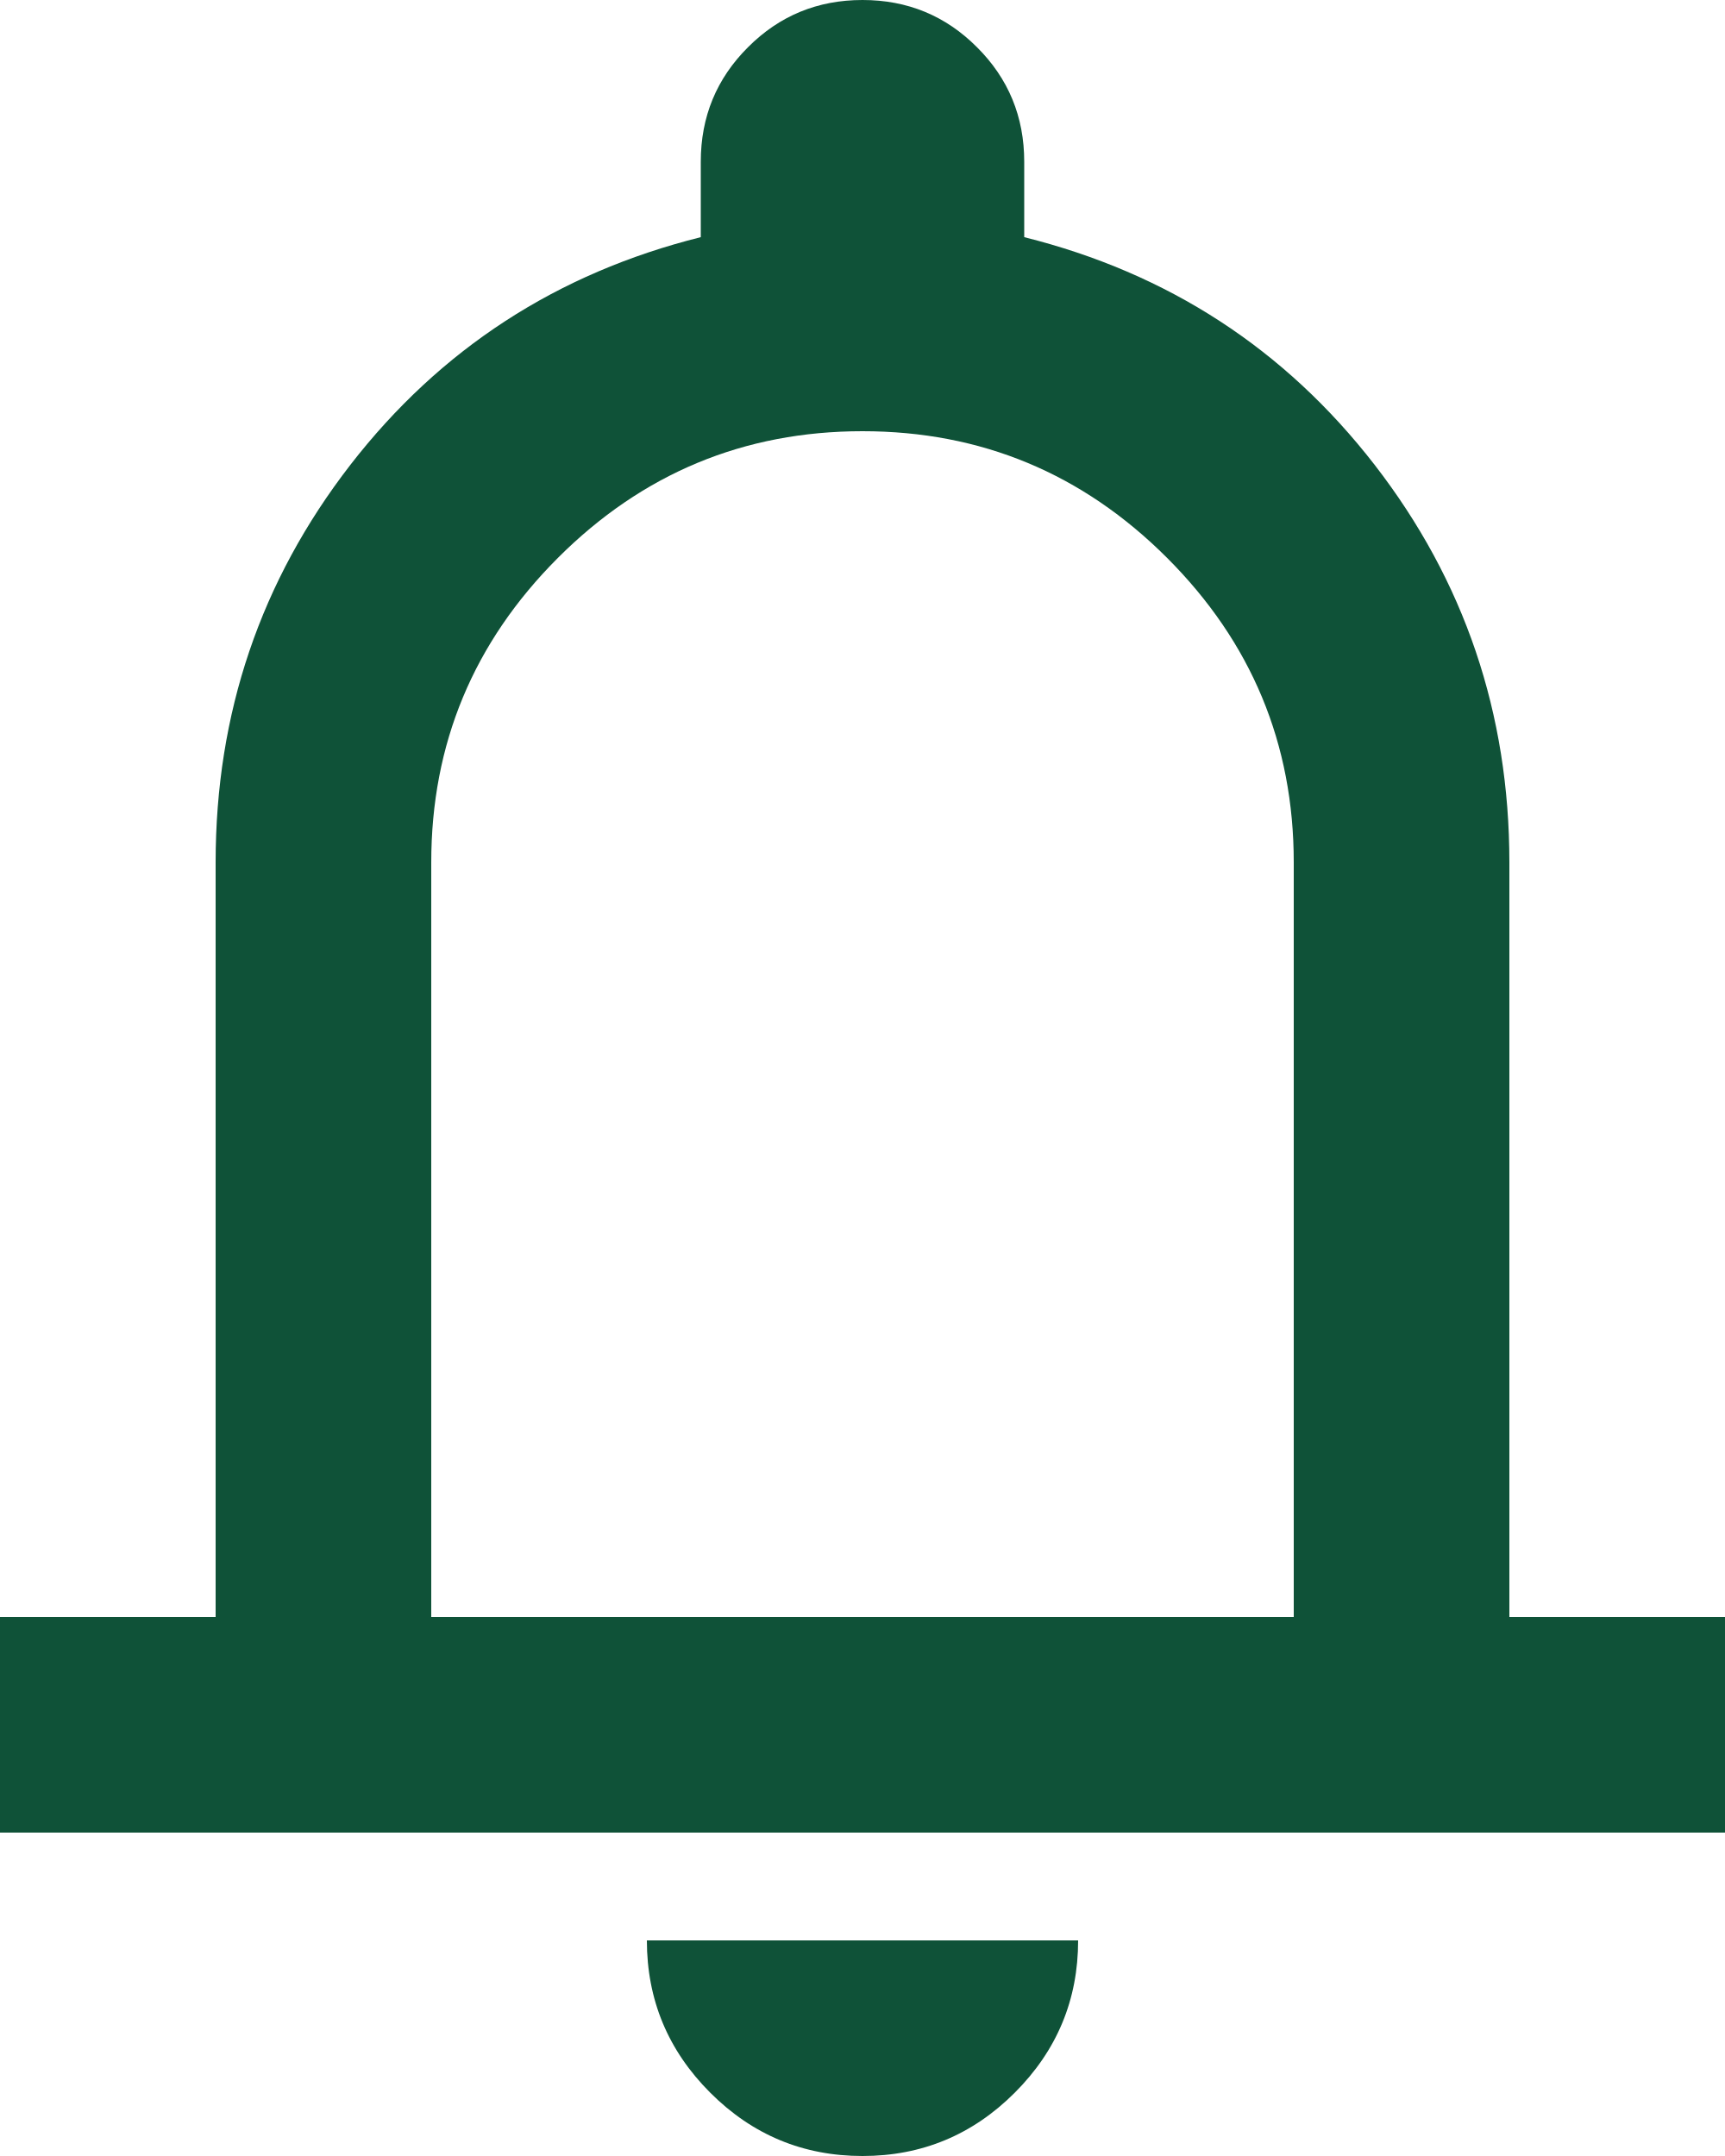
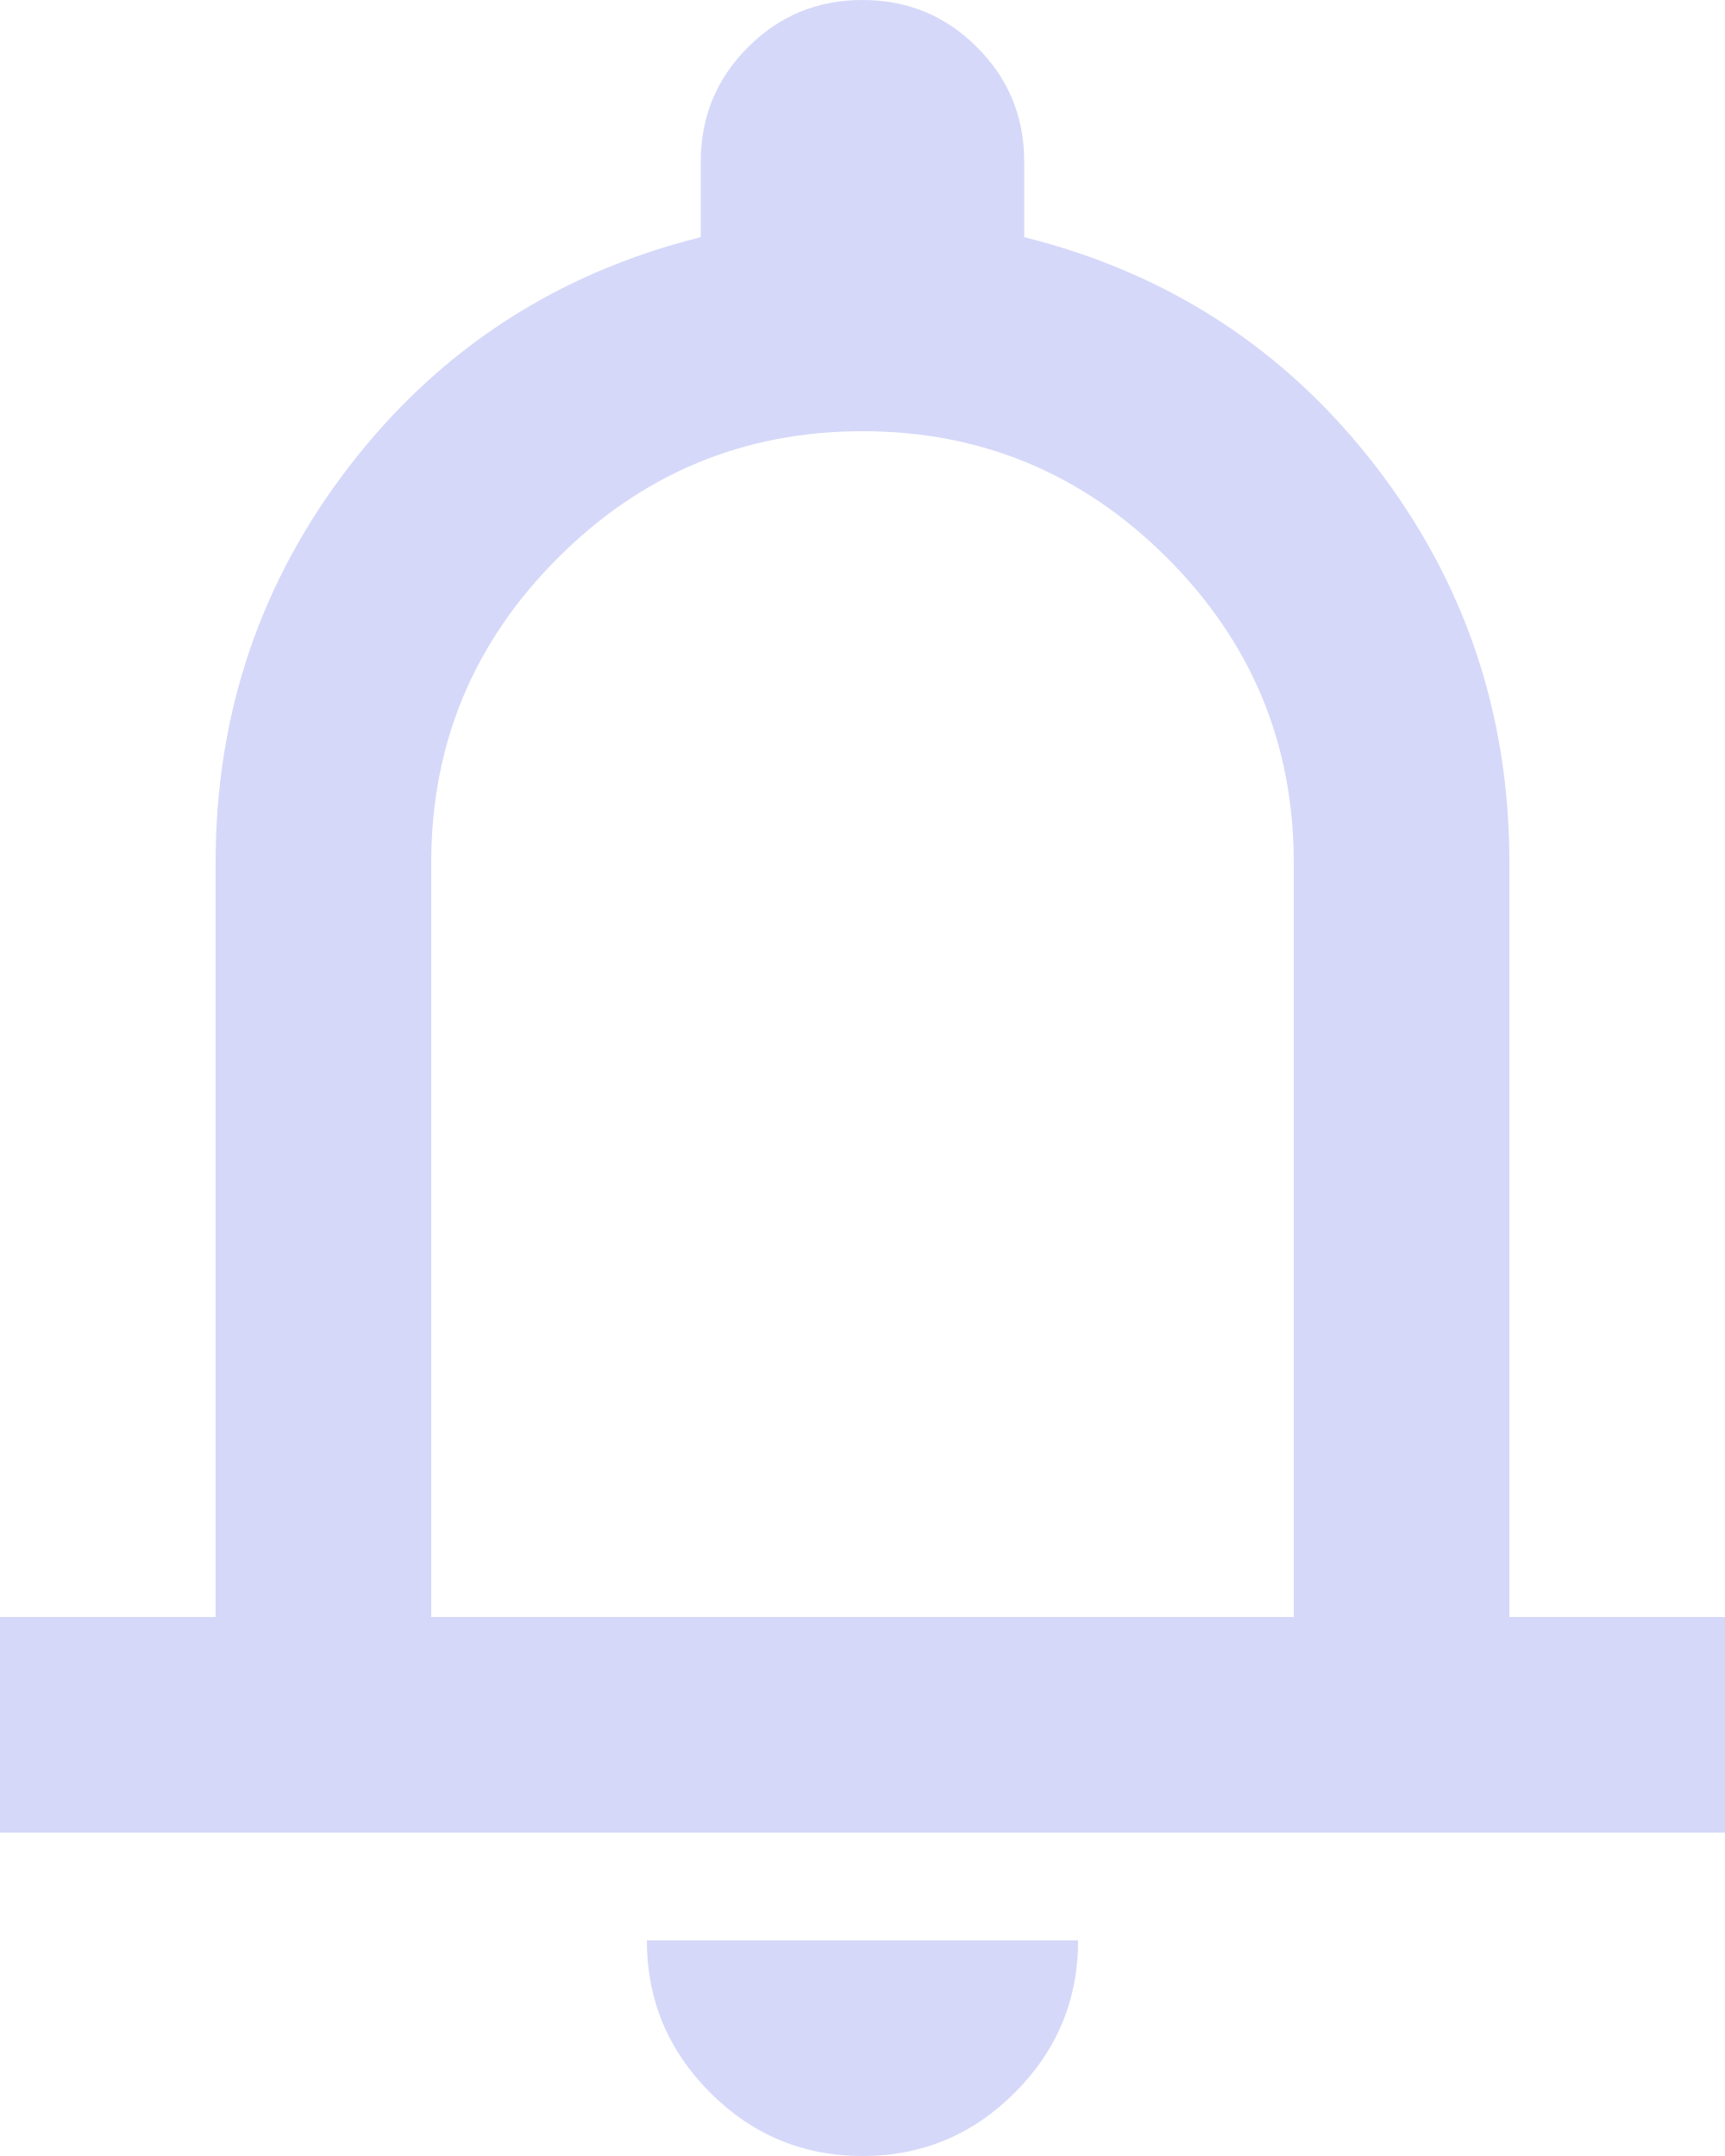
<svg xmlns="http://www.w3.org/2000/svg" preserveAspectRatio="none" overflow="visible" style="display: block;" width="16" height="20" viewBox="0 0 16 20" fill="none">
  <g id="Container">
-     <path id="Icon" d="M0 17V15H2V8C2 6.617 2.417 5.388 3.25 4.312C4.083 3.237 5.167 2.533 6.5 2.2V1.5C6.5 1.083 6.646 0.729 6.938 0.438C7.229 0.146 7.583 0 8 0C8.417 0 8.771 0.146 9.062 0.438C9.354 0.729 9.5 1.083 9.5 1.5V2.2C10.833 2.533 11.917 3.237 12.75 4.312C13.583 5.388 14 6.617 14 8V15H16V17H0V17M8 9.5V9.5V9.5V9.5V9.5V9.5V9.5V9.5V9.5M8 20C7.45 20 6.979 19.804 6.588 19.413C6.196 19.021 6 18.55 6 18H10C10 18.55 9.804 19.021 9.412 19.413C9.021 19.804 8.55 20 8 20V20M4 15H12V8C12 6.9 11.608 5.958 10.825 5.175C10.042 4.392 9.1 4 8 4C6.9 4 5.958 4.392 5.175 5.175C4.392 5.958 4 6.9 4 8V15V15" fill="#0F5238" />
+     <path id="Icon" d="M0 17V15H2V8C2 6.617 2.417 5.388 3.25 4.312C4.083 3.237 5.167 2.533 6.5 2.2V1.5C6.5 1.083 6.646 0.729 6.938 0.438C7.229 0.146 7.583 0 8 0C8.417 0 8.771 0.146 9.062 0.438C9.354 0.729 9.5 1.083 9.5 1.5V2.2C10.833 2.533 11.917 3.237 12.75 4.312C13.583 5.388 14 6.617 14 8V15H16V17H0V17M8 9.5V9.5V9.5V9.5V9.5V9.5V9.5V9.5V9.5M8 20C7.45 20 6.979 19.804 6.588 19.413C6.196 19.021 6 18.55 6 18H10C10 18.55 9.804 19.021 9.412 19.413C9.021 19.804 8.55 20 8 20V20M4 15H12V8C12 6.9 11.608 5.958 10.825 5.175C10.042 4.392 9.1 4 8 4C6.9 4 5.958 4.392 5.175 5.175C4.392 5.958 4 6.9 4 8V15V15" fill="#D5D8F9" />
  </g>
</svg>
